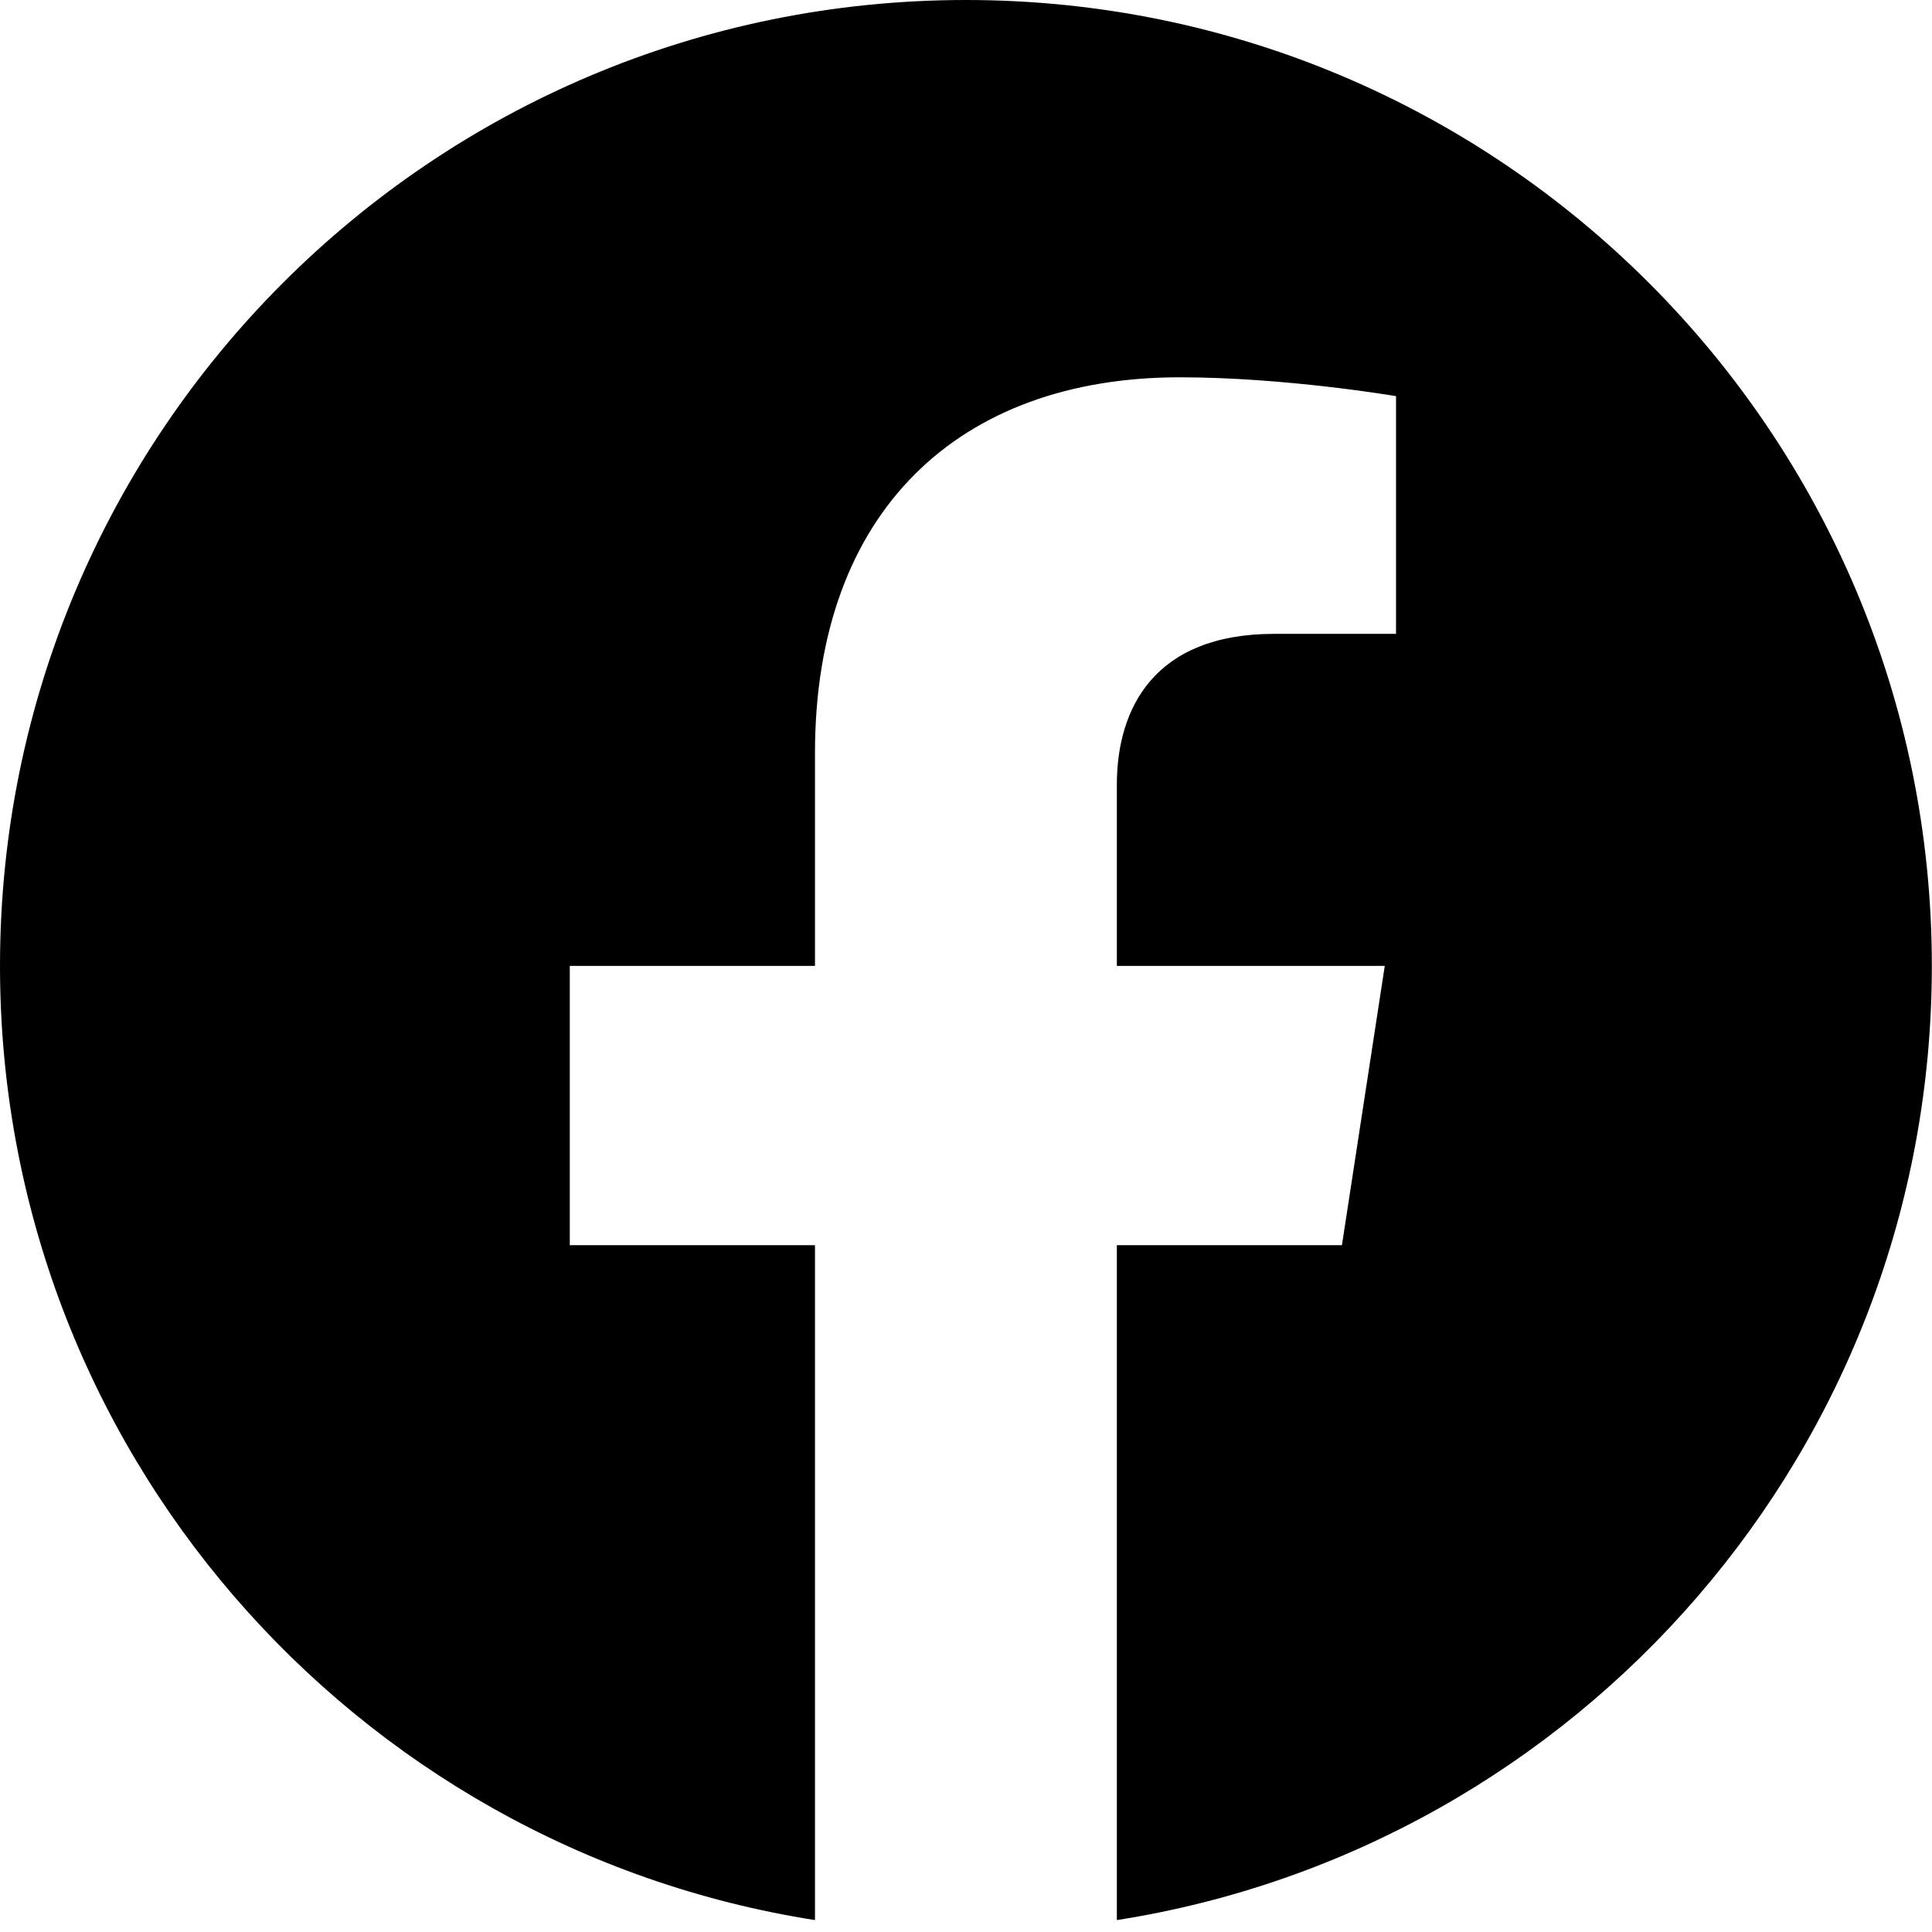
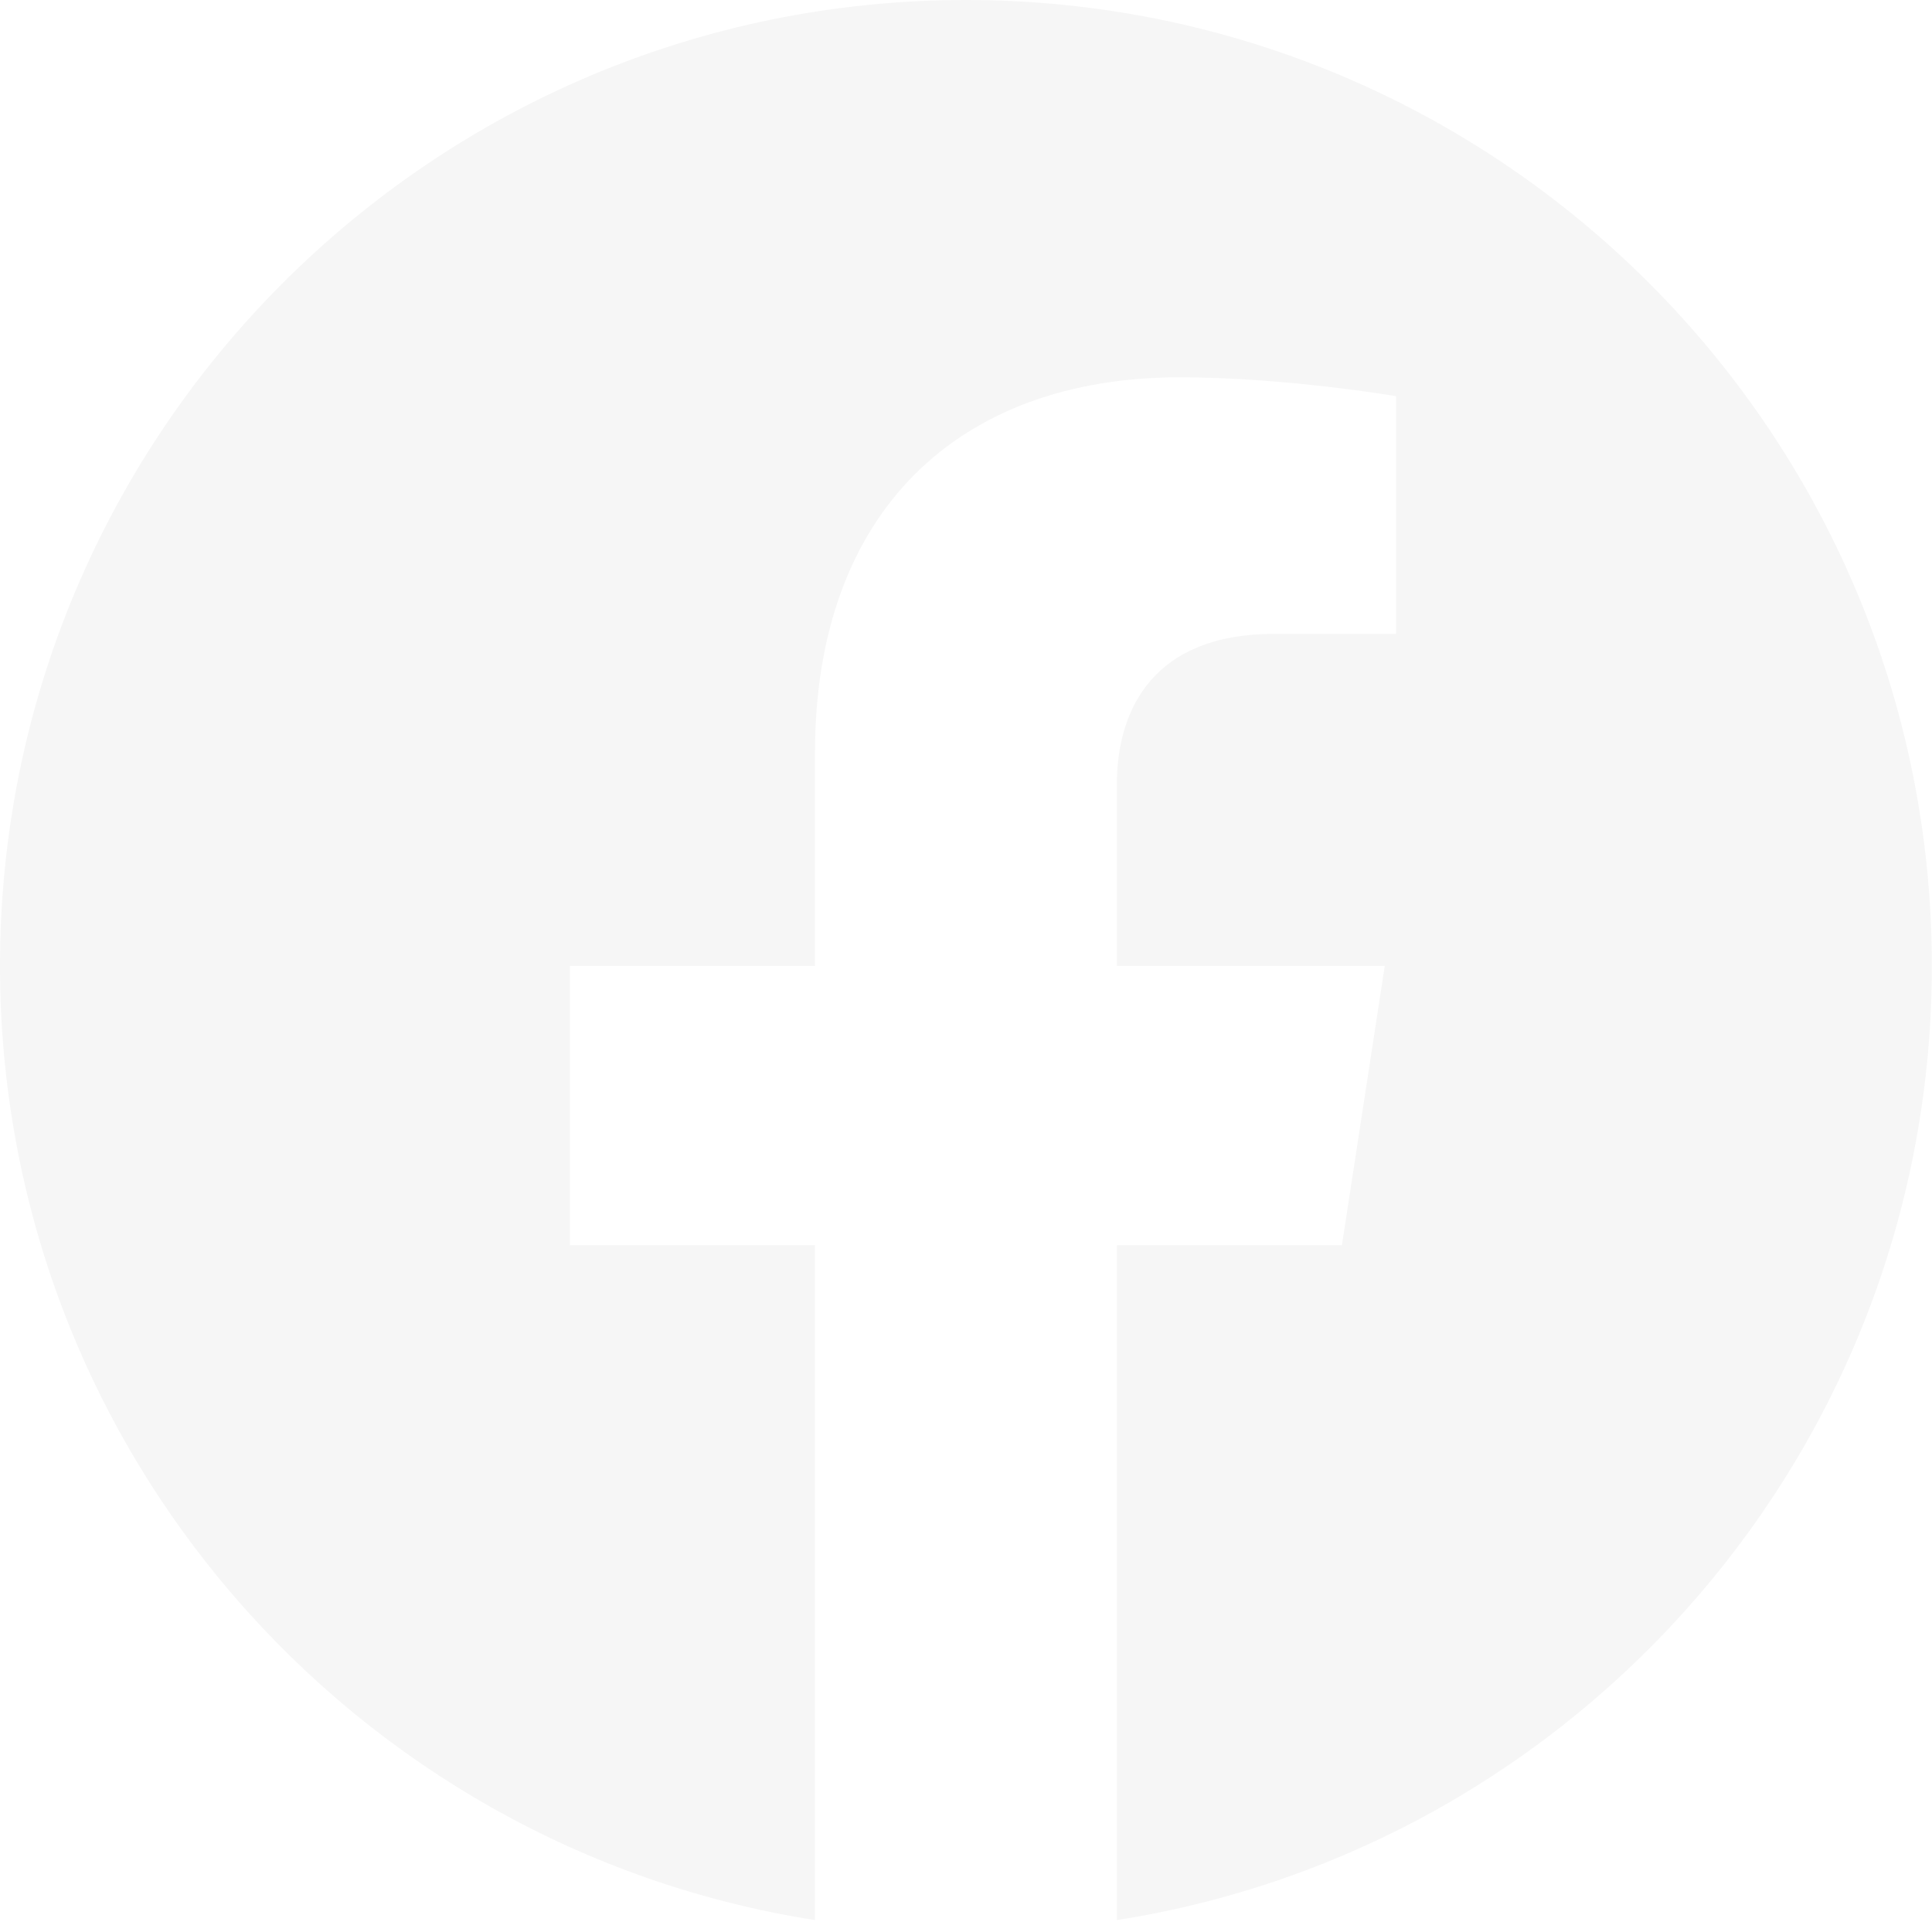
<svg xmlns="http://www.w3.org/2000/svg" role="img" viewBox="0 0 24 24">
-   <path d="M23.998 11.999C23.998 5.372 18.626 0 11.999 0C5.372 0 0 5.372 0 11.999C0 17.988 4.388 22.952 10.124 23.852V15.468H7.078V11.999H10.124V9.356C10.124 6.348 11.916 4.687 14.656 4.687C15.969 4.687 17.342 4.921 17.342 4.921V7.874H15.829C14.339 7.874 13.874 8.799 13.874 9.748V11.999H17.202L16.67 15.468H13.874V23.852C19.61 22.952 23.998 17.988 23.998 11.999Z" />
+   <path d="M23.998 11.999C23.998 5.372 18.626 0 11.999 0C5.372 0 0 5.372 0 11.999C0 17.988 4.388 22.952 10.124 23.852V15.468H7.078V11.999H10.124V9.356C10.124 6.348 11.916 4.687 14.656 4.687C15.969 4.687 17.342 4.921 17.342 4.921V7.874H15.829C14.339 7.874 13.874 8.799 13.874 9.748V11.999H17.202L16.67 15.468H13.874V23.852C19.61 22.952 23.998 17.988 23.998 11.999Z" fill="#F6F6F6" />
</svg>
